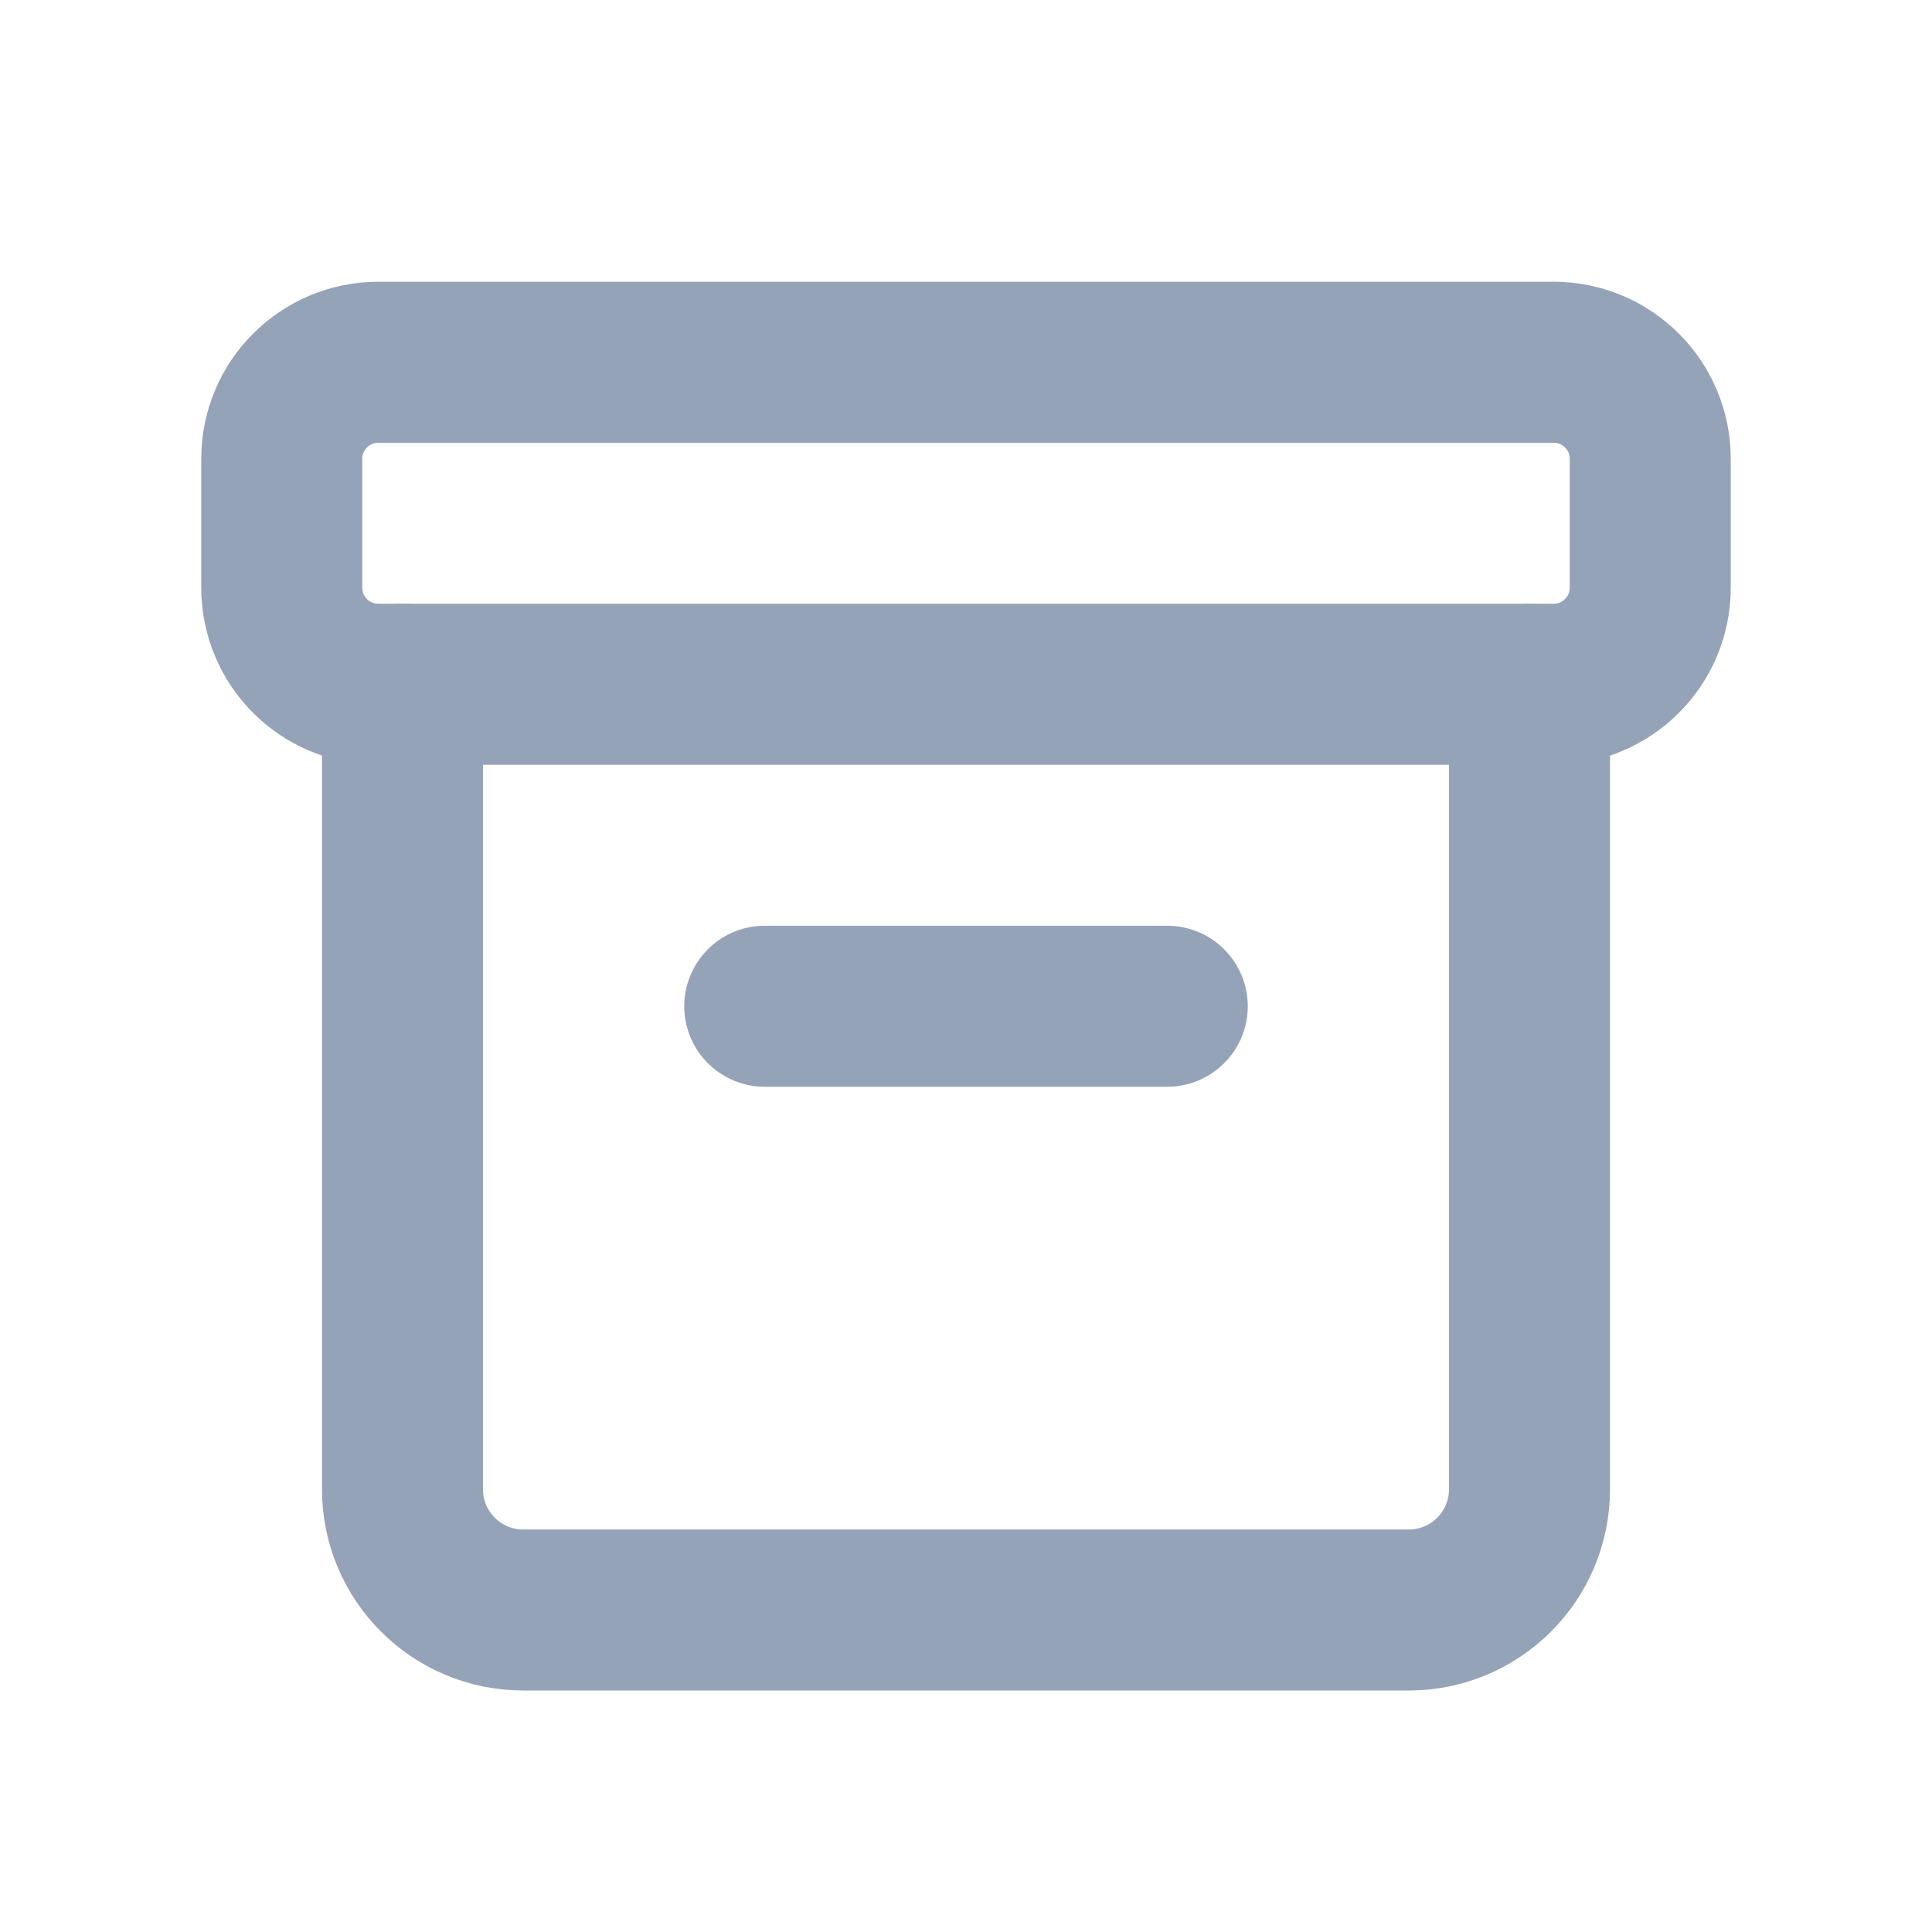
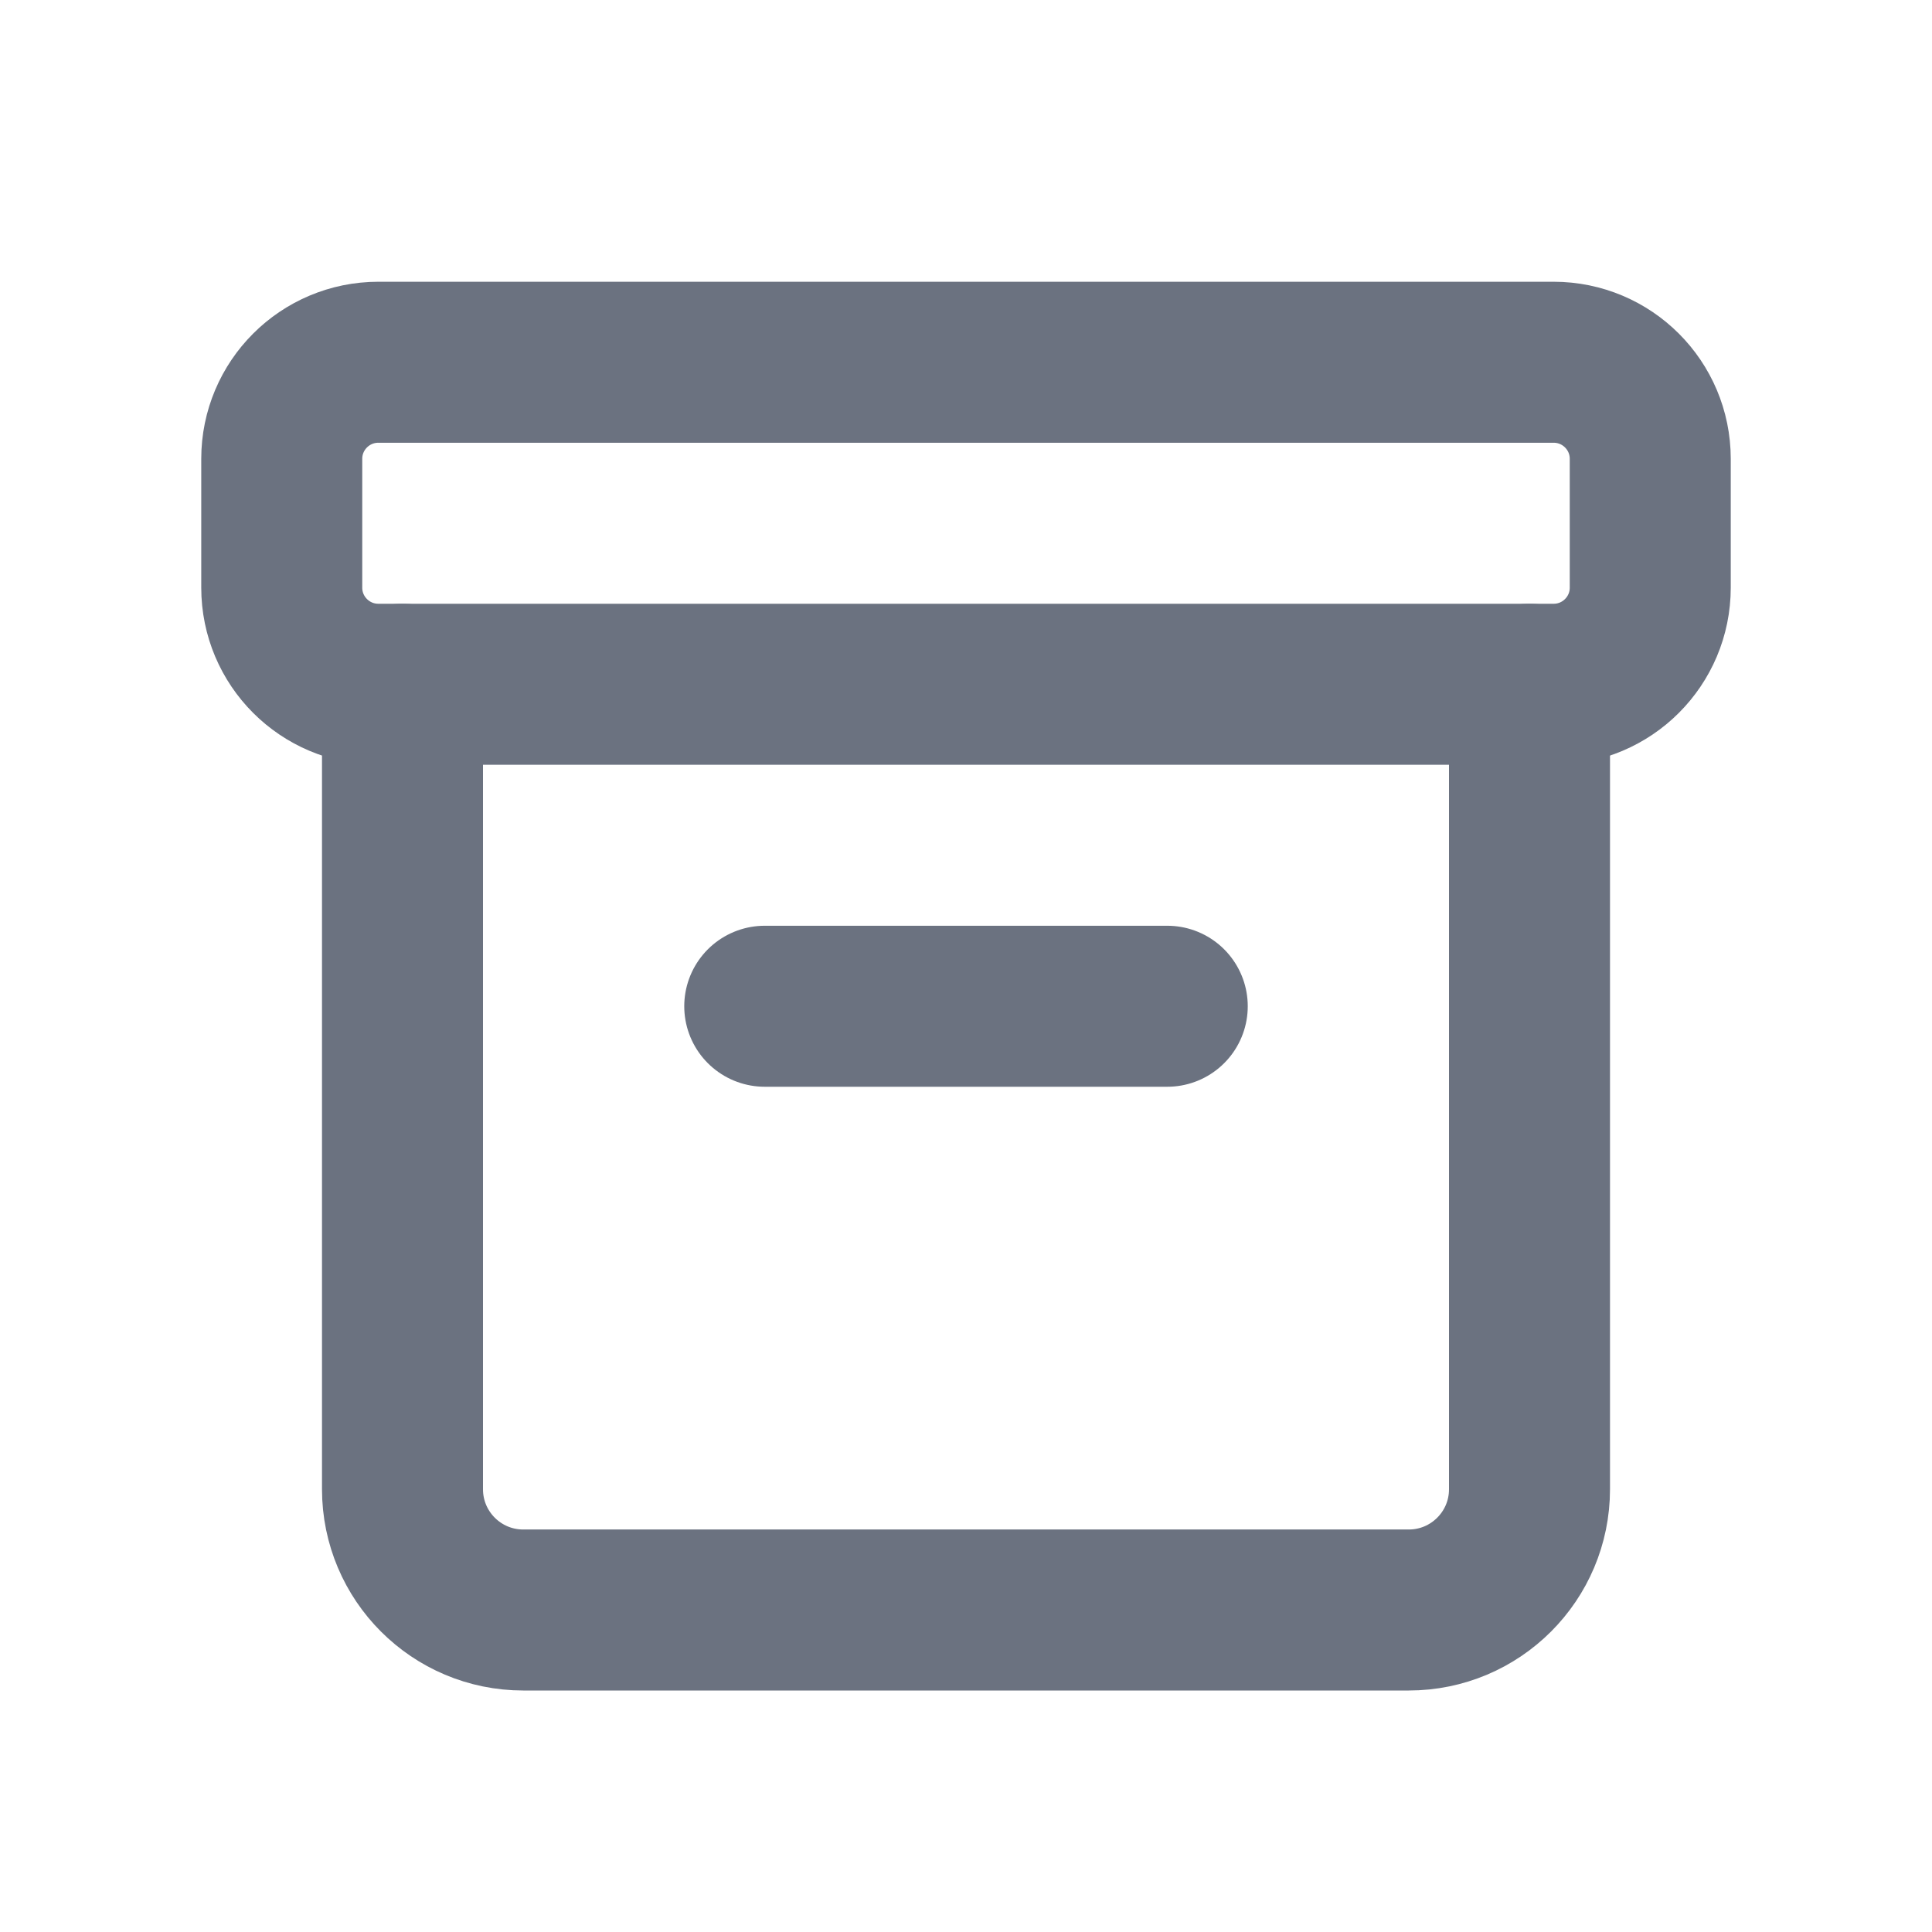
- <svg xmlns="http://www.w3.org/2000/svg" viewBox="0 0 24 24" width="24" height="24" fill="none" stroke="#94A3B8" stroke-width="2" stroke-linecap="round" stroke-linejoin="round">
+ <svg xmlns="http://www.w3.org/2000/svg" viewBox="0 0 24 24" width="24" height="24" fill="none" stroke="#6B7280" stroke-width="2" stroke-linecap="round" stroke-linejoin="round">
  <rect x="3.5" y="4.5" width="17" height="4" rx="1.2" />
  <path d="M5 8.5v10a1.5 1.5 0 0 0 1.5 1.5h11a1.5 1.5 0 0 0 1.5-1.5v-10" />
  <path d="M9.5 12.5h5" />
</svg>
